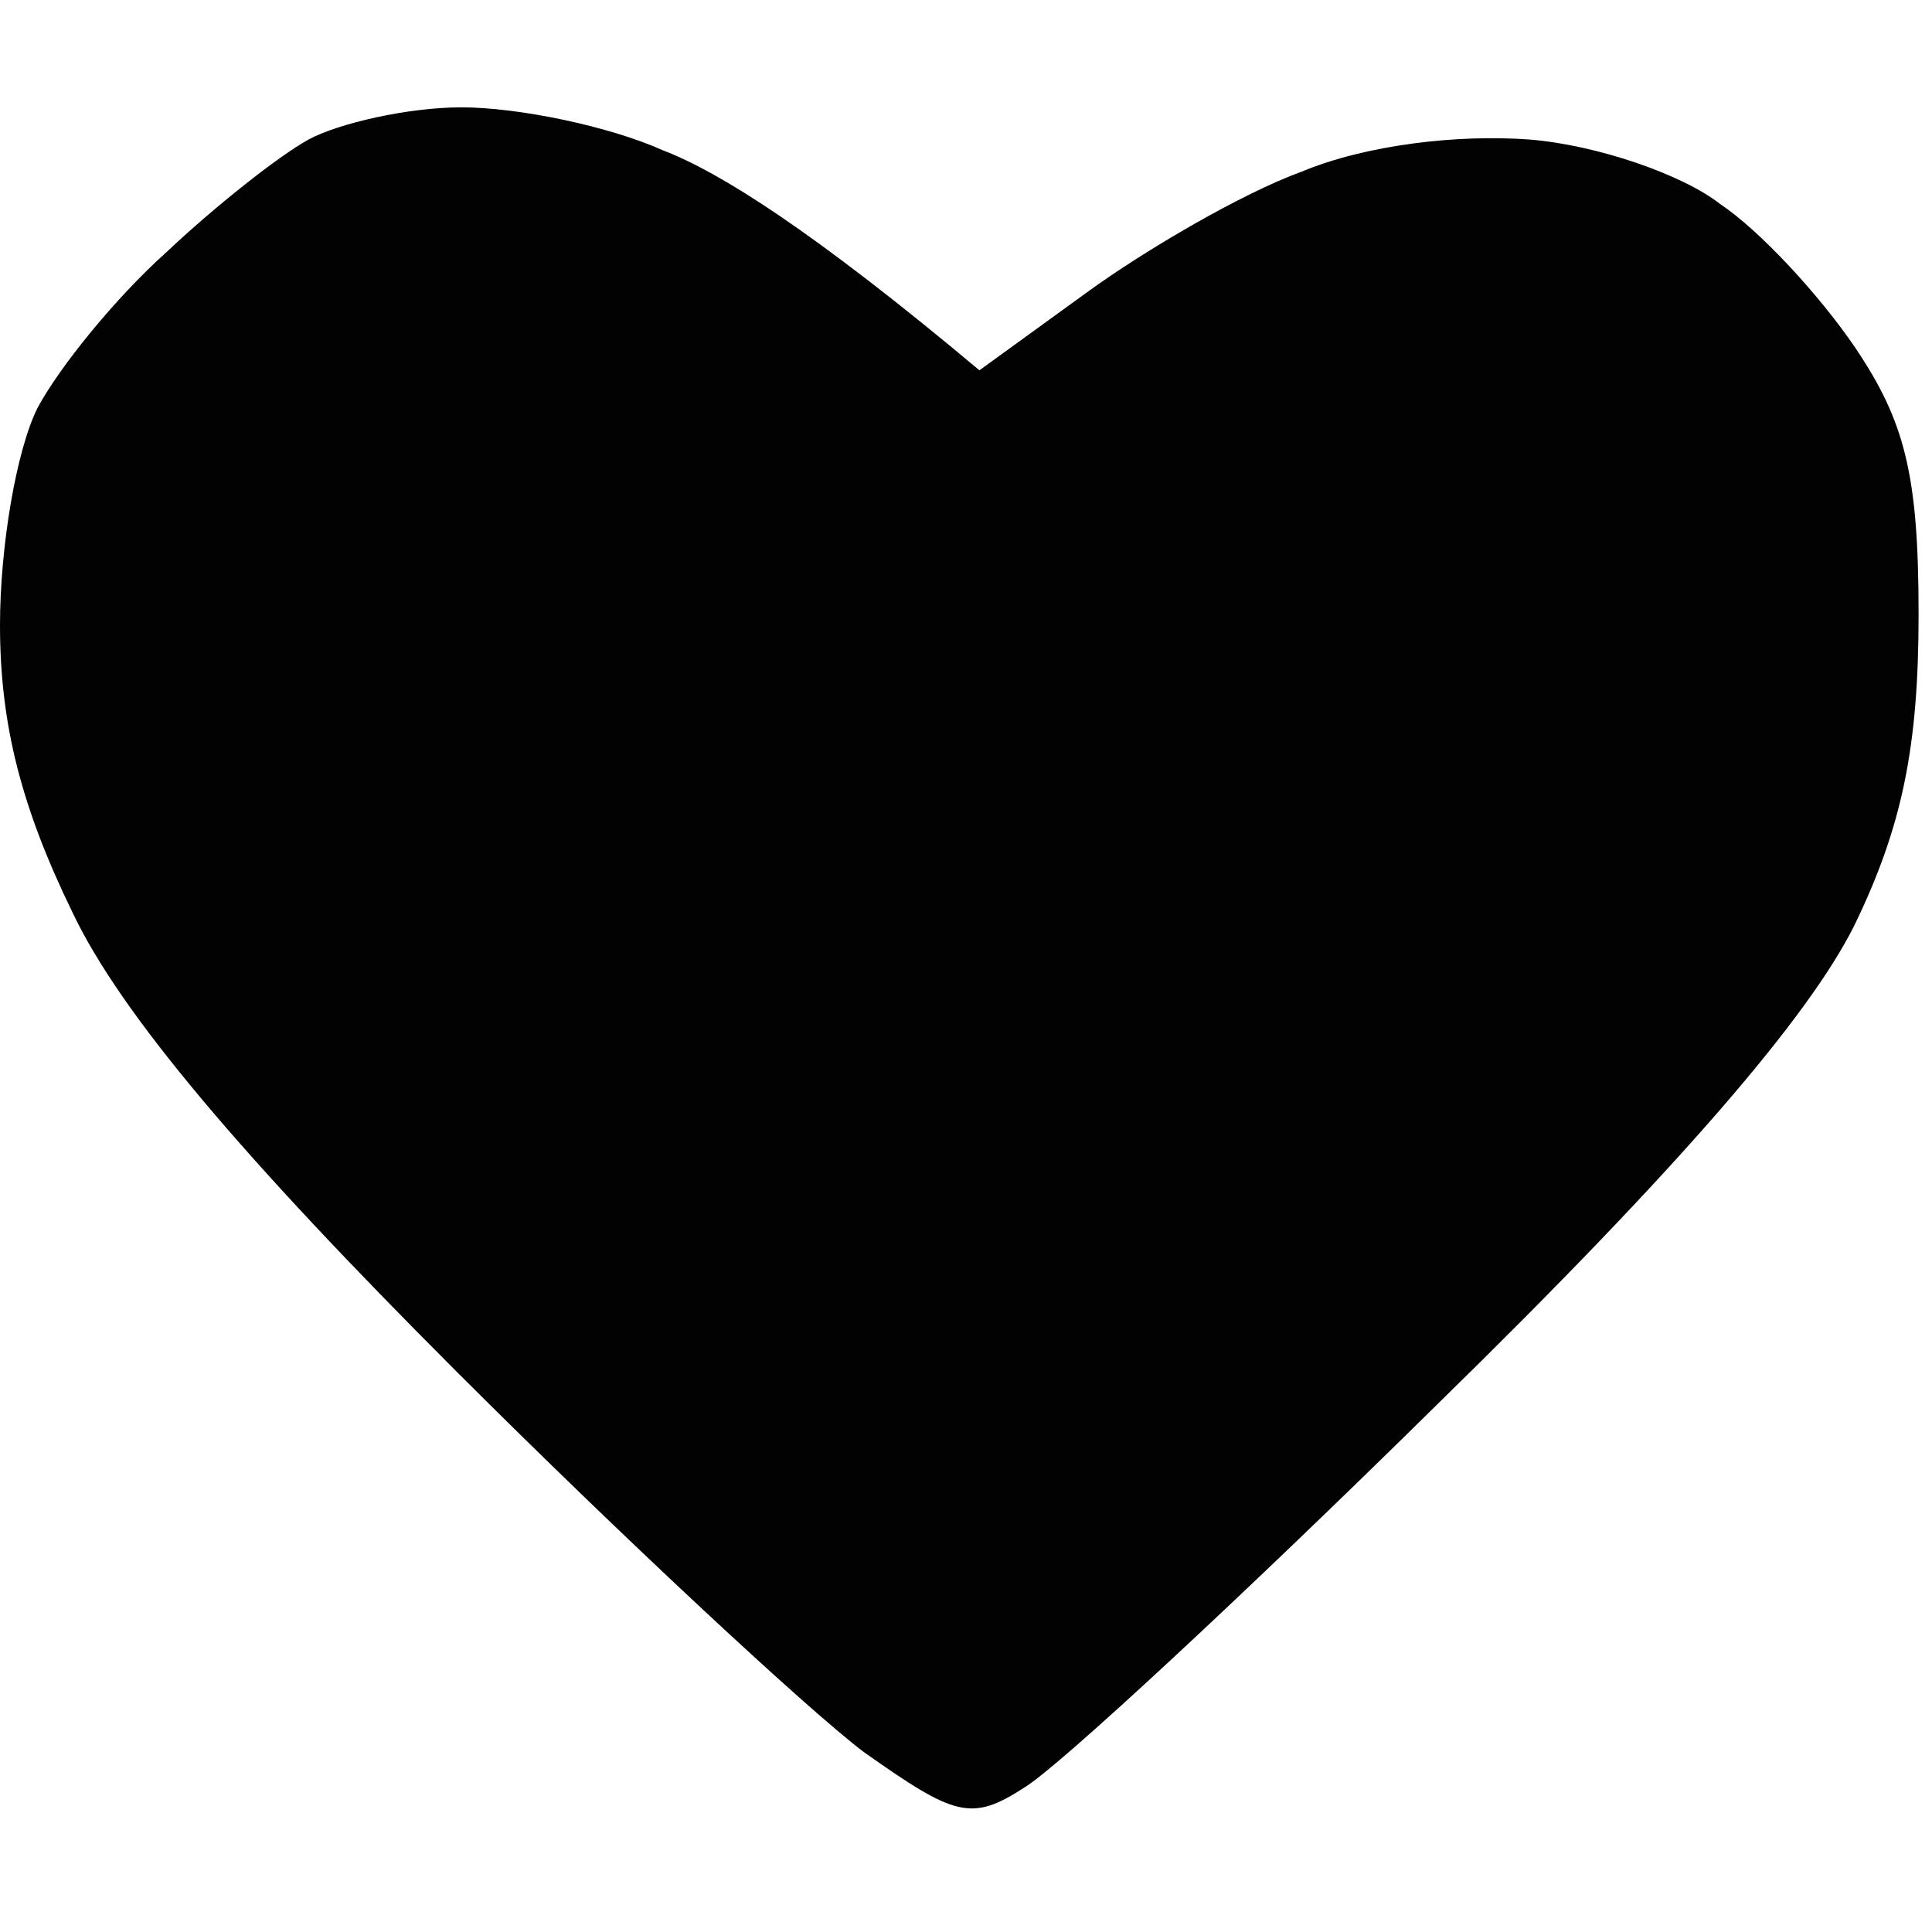
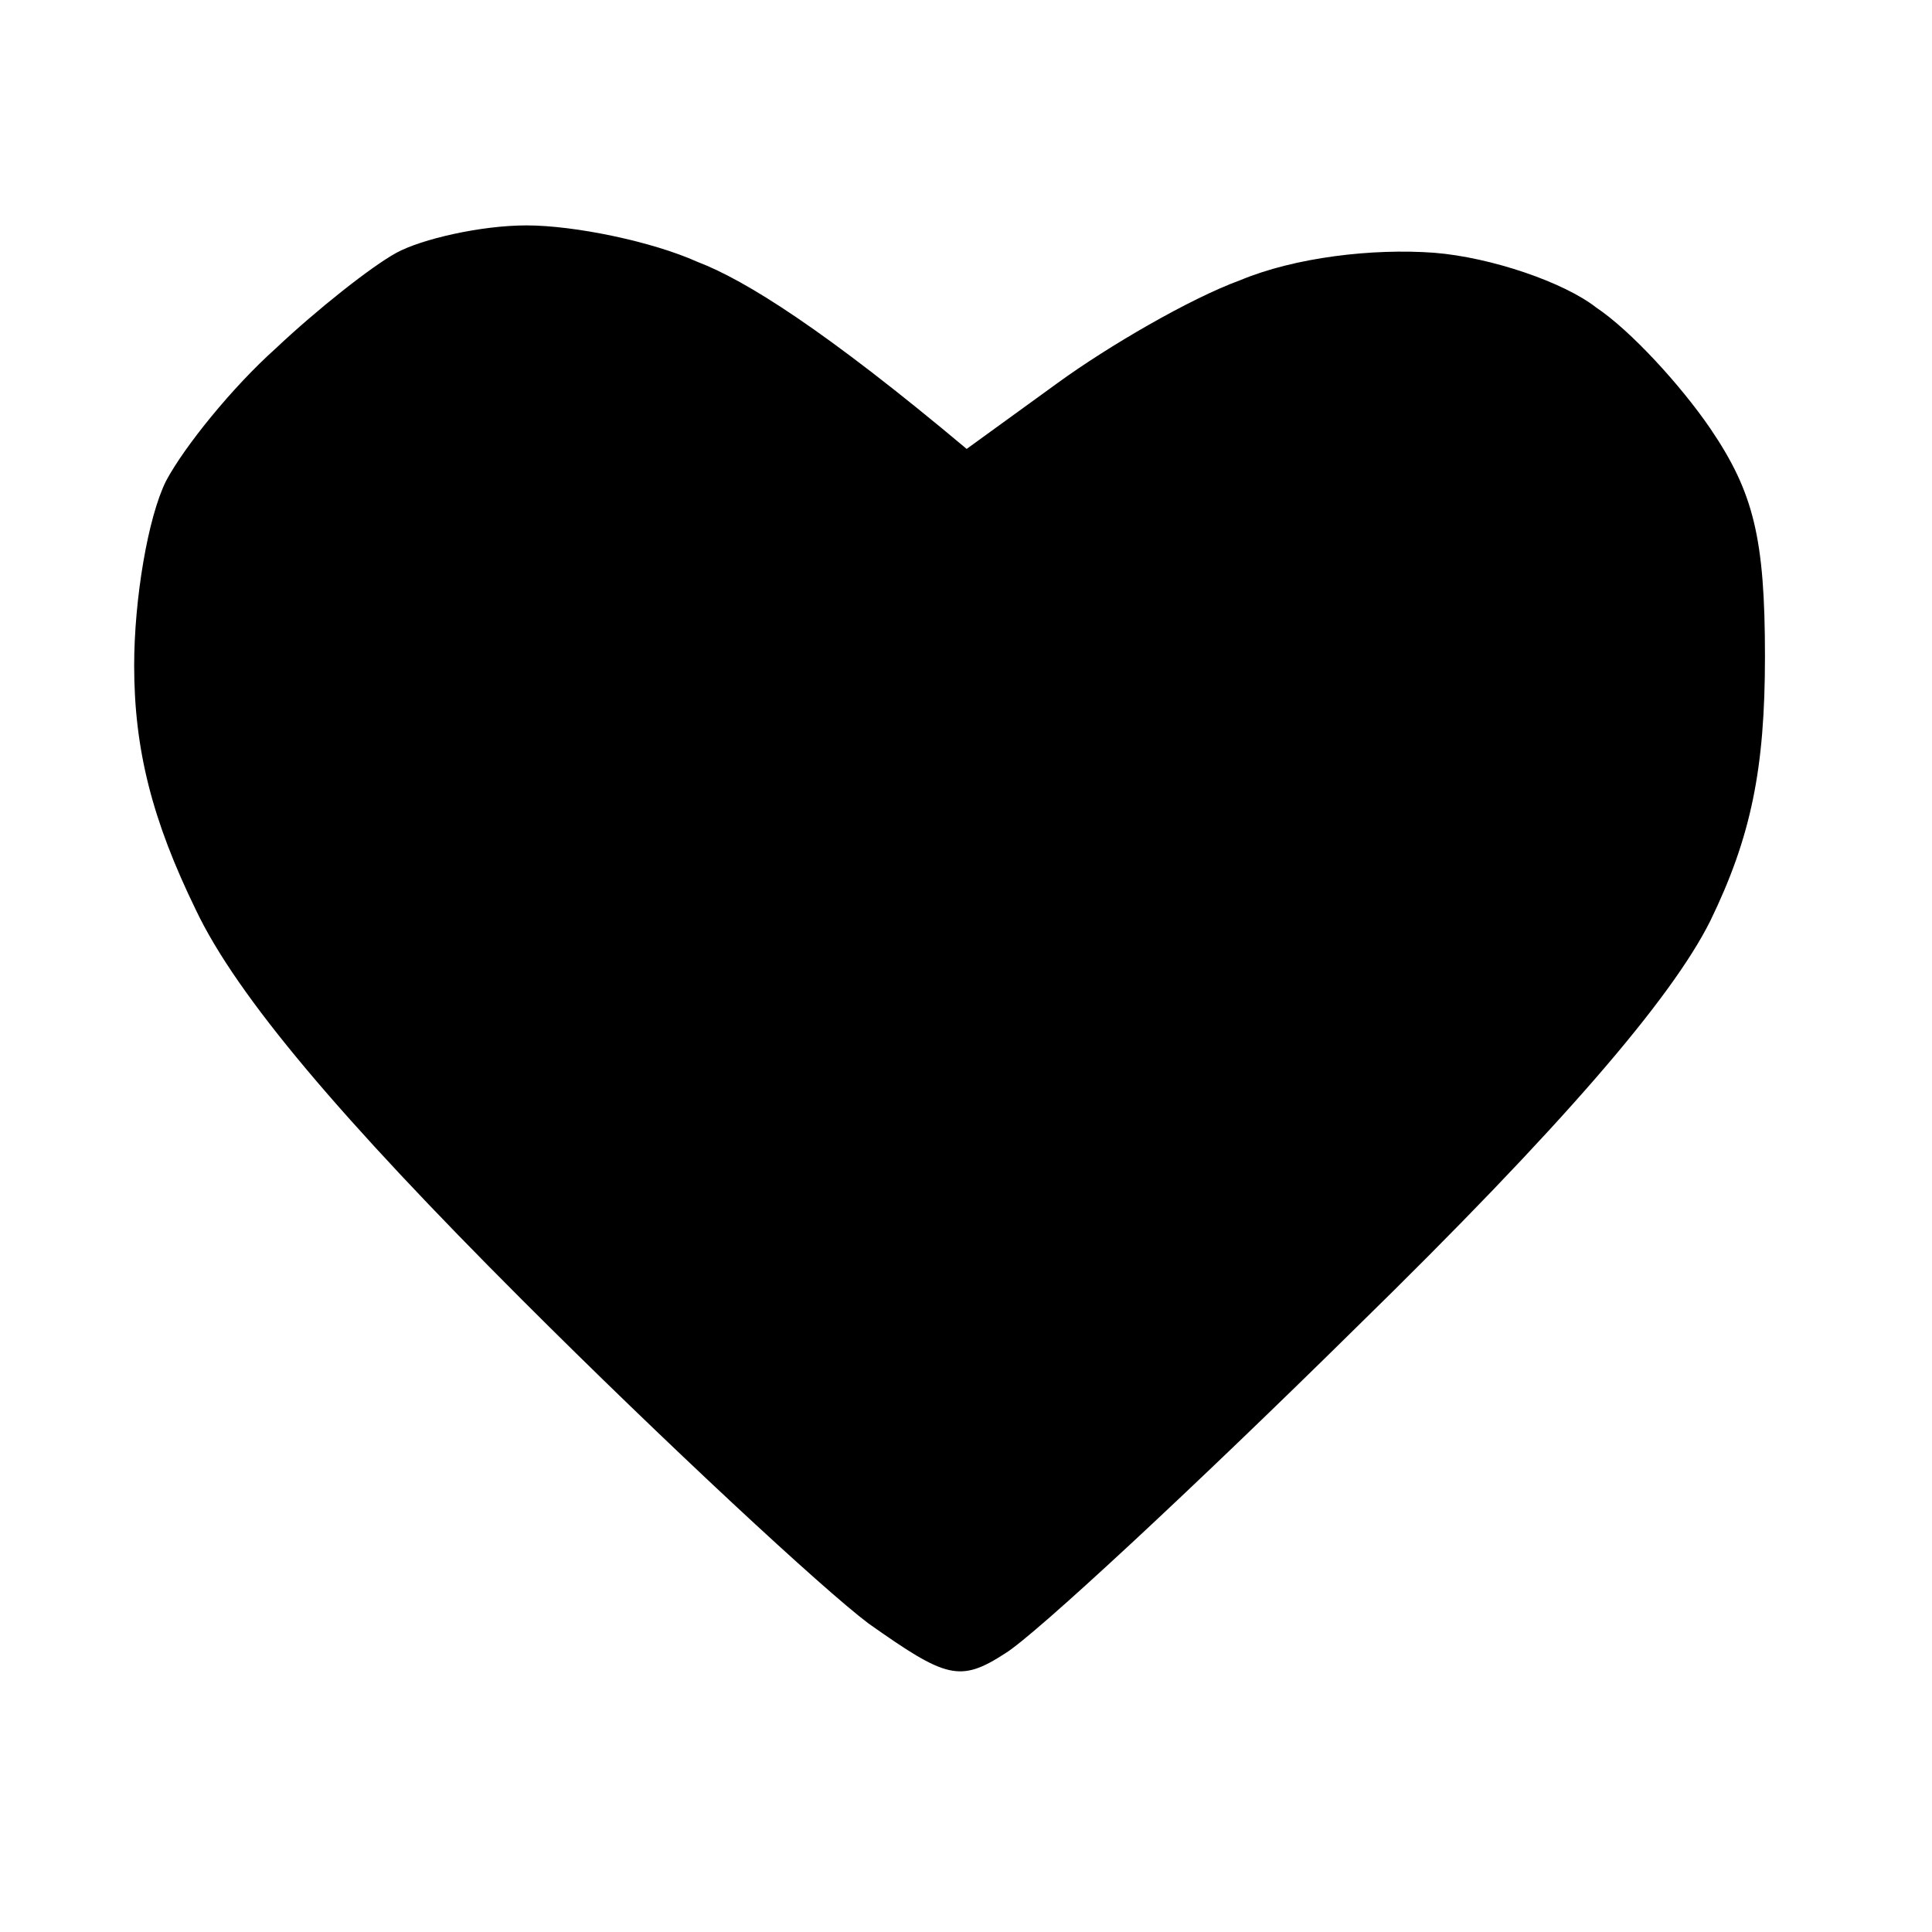
<svg xmlns="http://www.w3.org/2000/svg" version="1.2" viewBox="0 0 72 72" width="72" height="72">
-   <style>
- 		.s0 { opacity: .99;fill: currentColor }
- 	</style>
-   <path id="Path 0" class="s0" d="m11.5 5.2c-1.1 0.6-3.5 2.5-5.3 4.2-1.9 1.7-4 4.3-4.8 5.8-0.8 1.6-1.4 5.2-1.4 8.1 0 3.7 0.8 6.8 2.7 10.7 1.8 3.8 6.4 9.2 14.3 17.1 6.3 6.3 13.2 12.7 15.2 14.2 3.4 2.4 4 2.6 6 1.3 1.3-0.8 8.2-7.2 15.4-14.3 9-8.8 13.8-14.4 15.5-17.8 1.8-3.7 2.4-6.7 2.4-11.6 0-5.2-0.5-7.2-2.4-10-1.3-1.9-3.5-4.3-5-5.3-1.4-1.1-4.6-2.2-7.1-2.4-2.7-0.2-6.1 0.2-8.5 1.2-2.2 0.8-5.8 2.9-8 4.5l-4 2.9c-6.2-5.2-9.7-7.4-11.8-8.2-2-0.9-5.4-1.6-7.5-1.6-2 0-4.6 0.6-5.7 1.2z" />
+   <path id="Path 0" fill="currentColor" class="opacity-100" transform="translate(5, 5) scale(0.85 0.85)" d="m11.5 5.2c-1.1 0.6-3.5 2.5-5.3 4.2-1.9 1.7-4 4.3-4.8 5.8-0.8 1.6-1.4 5.2-1.4 8.1 0 3.7 0.8 6.8 2.7 10.7 1.8 3.8 6.4 9.2 14.3 17.1 6.3 6.3 13.2 12.7 15.2 14.2 3.4 2.4 4 2.6 6 1.3 1.3-0.8 8.2-7.2 15.4-14.3 9-8.8 13.8-14.4 15.5-17.8 1.8-3.7 2.4-6.7 2.4-11.6 0-5.2-0.5-7.2-2.4-10-1.3-1.9-3.5-4.3-5-5.3-1.4-1.1-4.6-2.2-7.1-2.4-2.7-0.2-6.1 0.2-8.5 1.2-2.2 0.8-5.8 2.9-8 4.5l-4 2.9c-6.2-5.2-9.7-7.4-11.8-8.2-2-0.9-5.4-1.6-7.5-1.6-2 0-4.6 0.6-5.7 1.2z" />
</svg>
